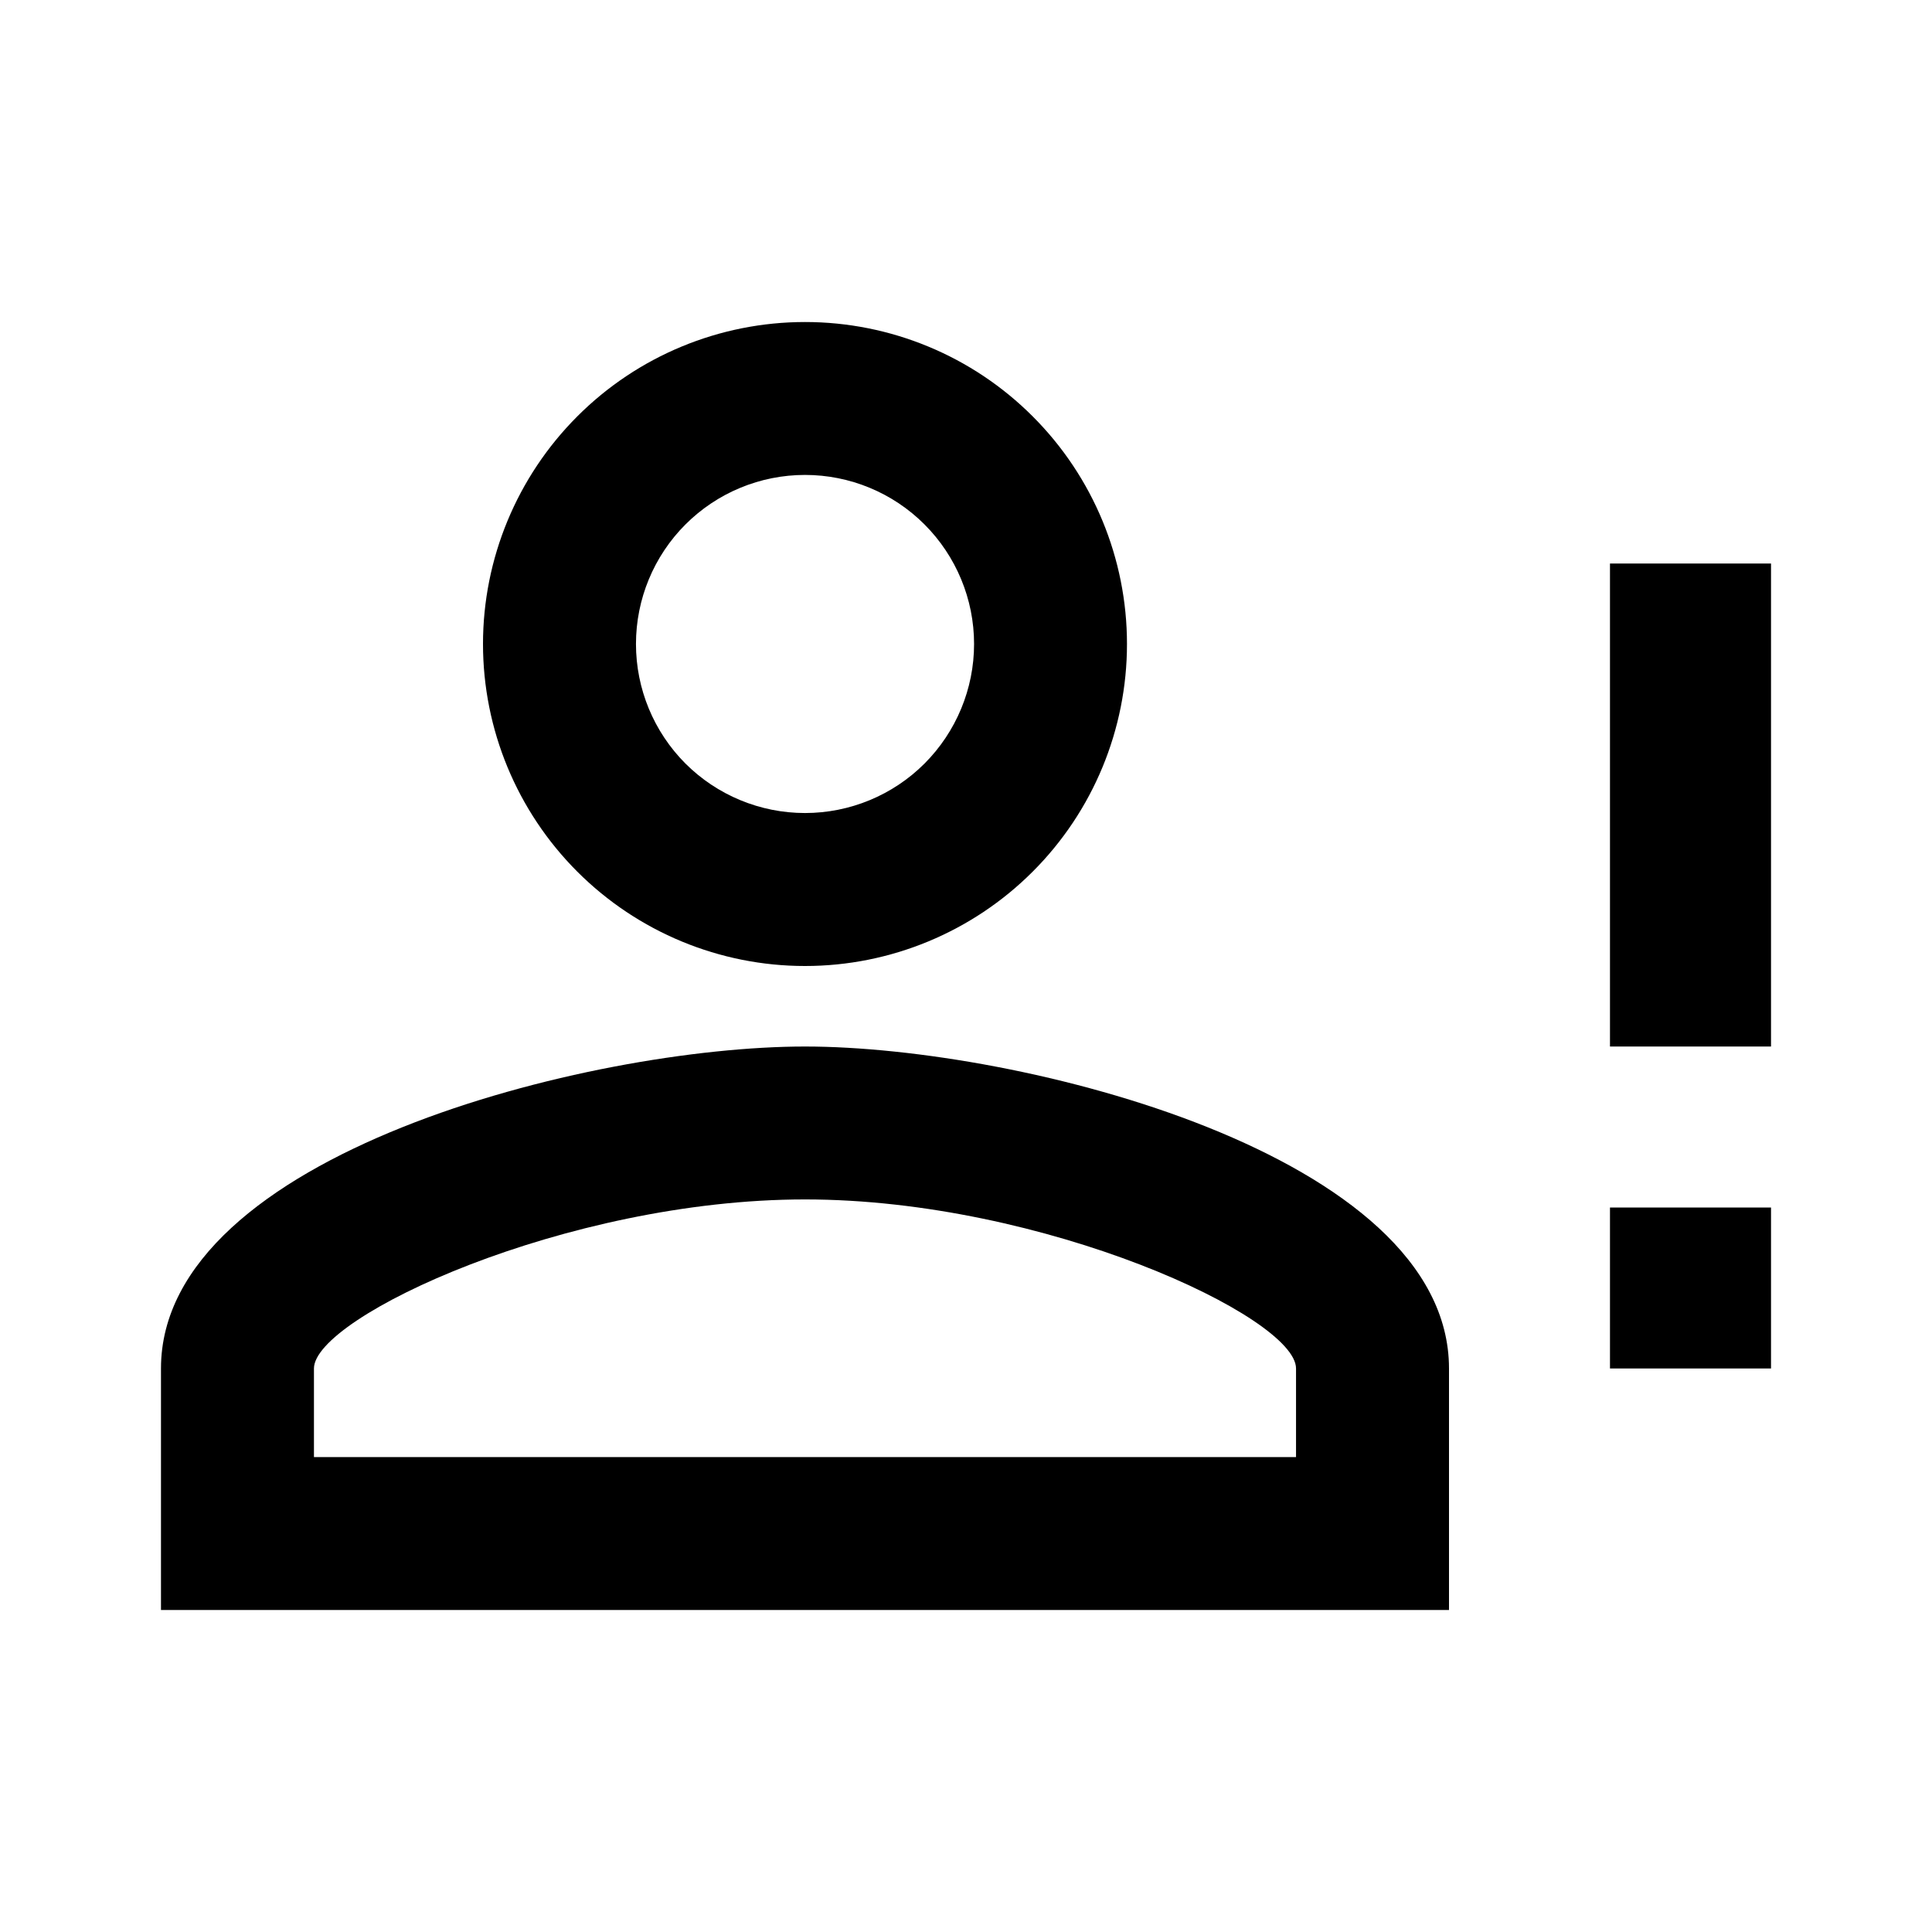
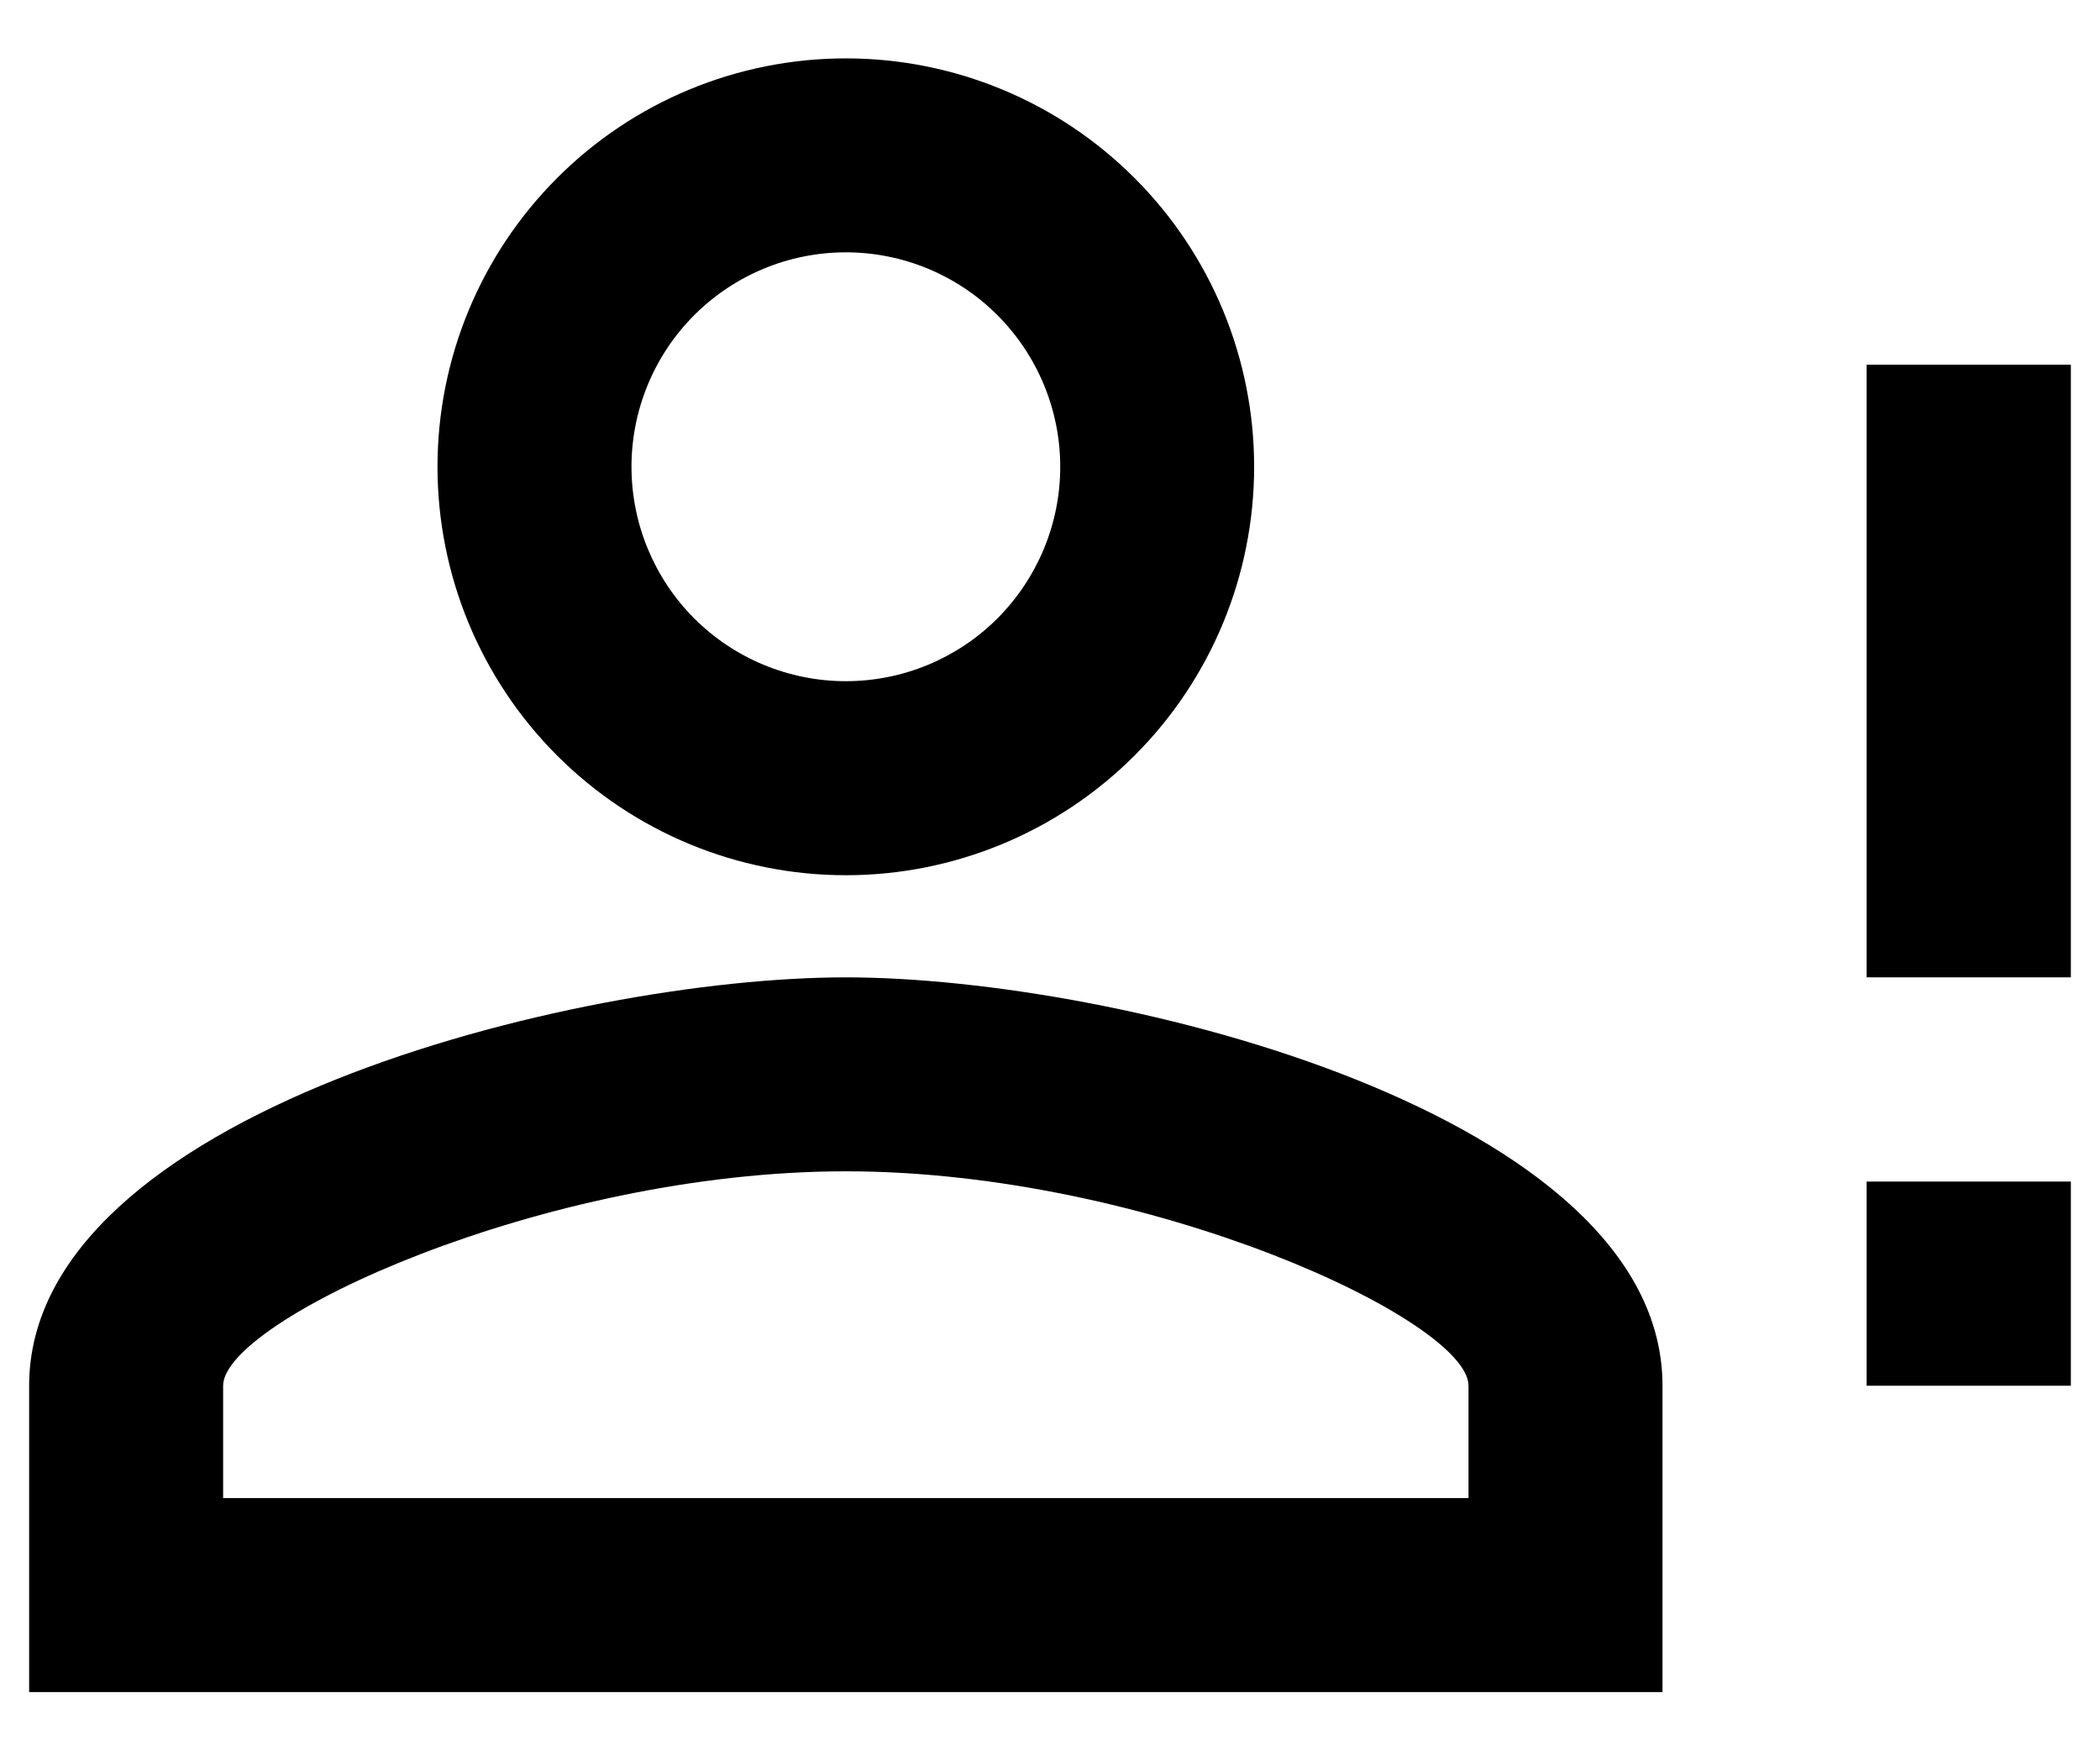
- <svg xmlns="http://www.w3.org/2000/svg" width="28" height="28" viewBox="0 0 28 28" fill="none">
-   <path d="M23.333 14V8.167H25.667V15.167H23.333M23.333 19.833H25.667V17.5H23.333M11.667 15.167C14.782 15.167 21 16.73 21 19.833V23.333H2.333V19.833C2.333 16.73 8.552 15.167 11.667 15.167ZM11.667 4.667C12.904 4.667 14.091 5.158 14.966 6.034C15.842 6.909 16.333 8.096 16.333 9.333C16.333 10.571 15.842 11.758 14.966 12.633C14.091 13.508 12.904 14 11.667 14C10.429 14 9.242 13.508 8.367 12.633C7.492 11.758 7 10.571 7 9.333C7 8.096 7.492 6.909 8.367 6.034C9.242 5.158 10.429 4.667 11.667 4.667ZM11.667 17.383C8.202 17.383 4.55 19.087 4.55 19.833V21.117H18.783V19.833C18.783 19.087 15.132 17.383 11.667 17.383ZM11.667 6.883C11.017 6.883 10.394 7.141 9.934 7.601C9.475 8.06 9.217 8.684 9.217 9.333C9.217 9.983 9.475 10.606 9.934 11.066C10.394 11.525 11.017 11.783 11.667 11.783C12.316 11.783 12.94 11.525 13.399 11.066C13.858 10.606 14.117 9.983 14.117 9.333C14.117 8.684 13.858 8.06 13.399 7.601C12.94 7.141 12.316 6.883 11.667 6.883Z" fill="black" />
+ <svg xmlns="http://www.w3.org/2000/svg" width="24" height="20" viewBox="0 0 24 20" fill="none">
+   <path d="M21.333 10V4.167H23.667V11.167H21.333M21.333 15.833H23.667V13.5H21.333M9.667 11.167C12.782 11.167 19 12.73 19 15.833V19.333H0.333V15.833C0.333 12.73 6.552 11.167 9.667 11.167ZM9.667 0.667C10.904 0.667 12.091 1.158 12.966 2.034C13.842 2.909 14.333 4.096 14.333 5.333C14.333 6.571 13.842 7.758 12.966 8.633C12.091 9.508 10.904 10 9.667 10C8.429 10 7.242 9.508 6.367 8.633C5.492 7.758 5 6.571 5 5.333C5 4.096 5.492 2.909 6.367 2.034C7.242 1.158 8.429 0.667 9.667 0.667ZM9.667 13.383C6.202 13.383 2.55 15.087 2.55 15.833V17.117H16.783V15.833C16.783 15.087 13.132 13.383 9.667 13.383ZM9.667 2.883C9.017 2.883 8.394 3.141 7.934 3.601C7.475 4.06 7.217 4.684 7.217 5.333C7.217 5.983 7.475 6.606 7.934 7.066C8.394 7.525 9.017 7.783 9.667 7.783C10.316 7.783 10.94 7.525 11.399 7.066C11.858 6.606 12.117 5.983 12.117 5.333C12.117 4.684 11.858 4.06 11.399 3.601C10.94 3.141 10.316 2.883 9.667 2.883Z" fill="black" />
</svg>
